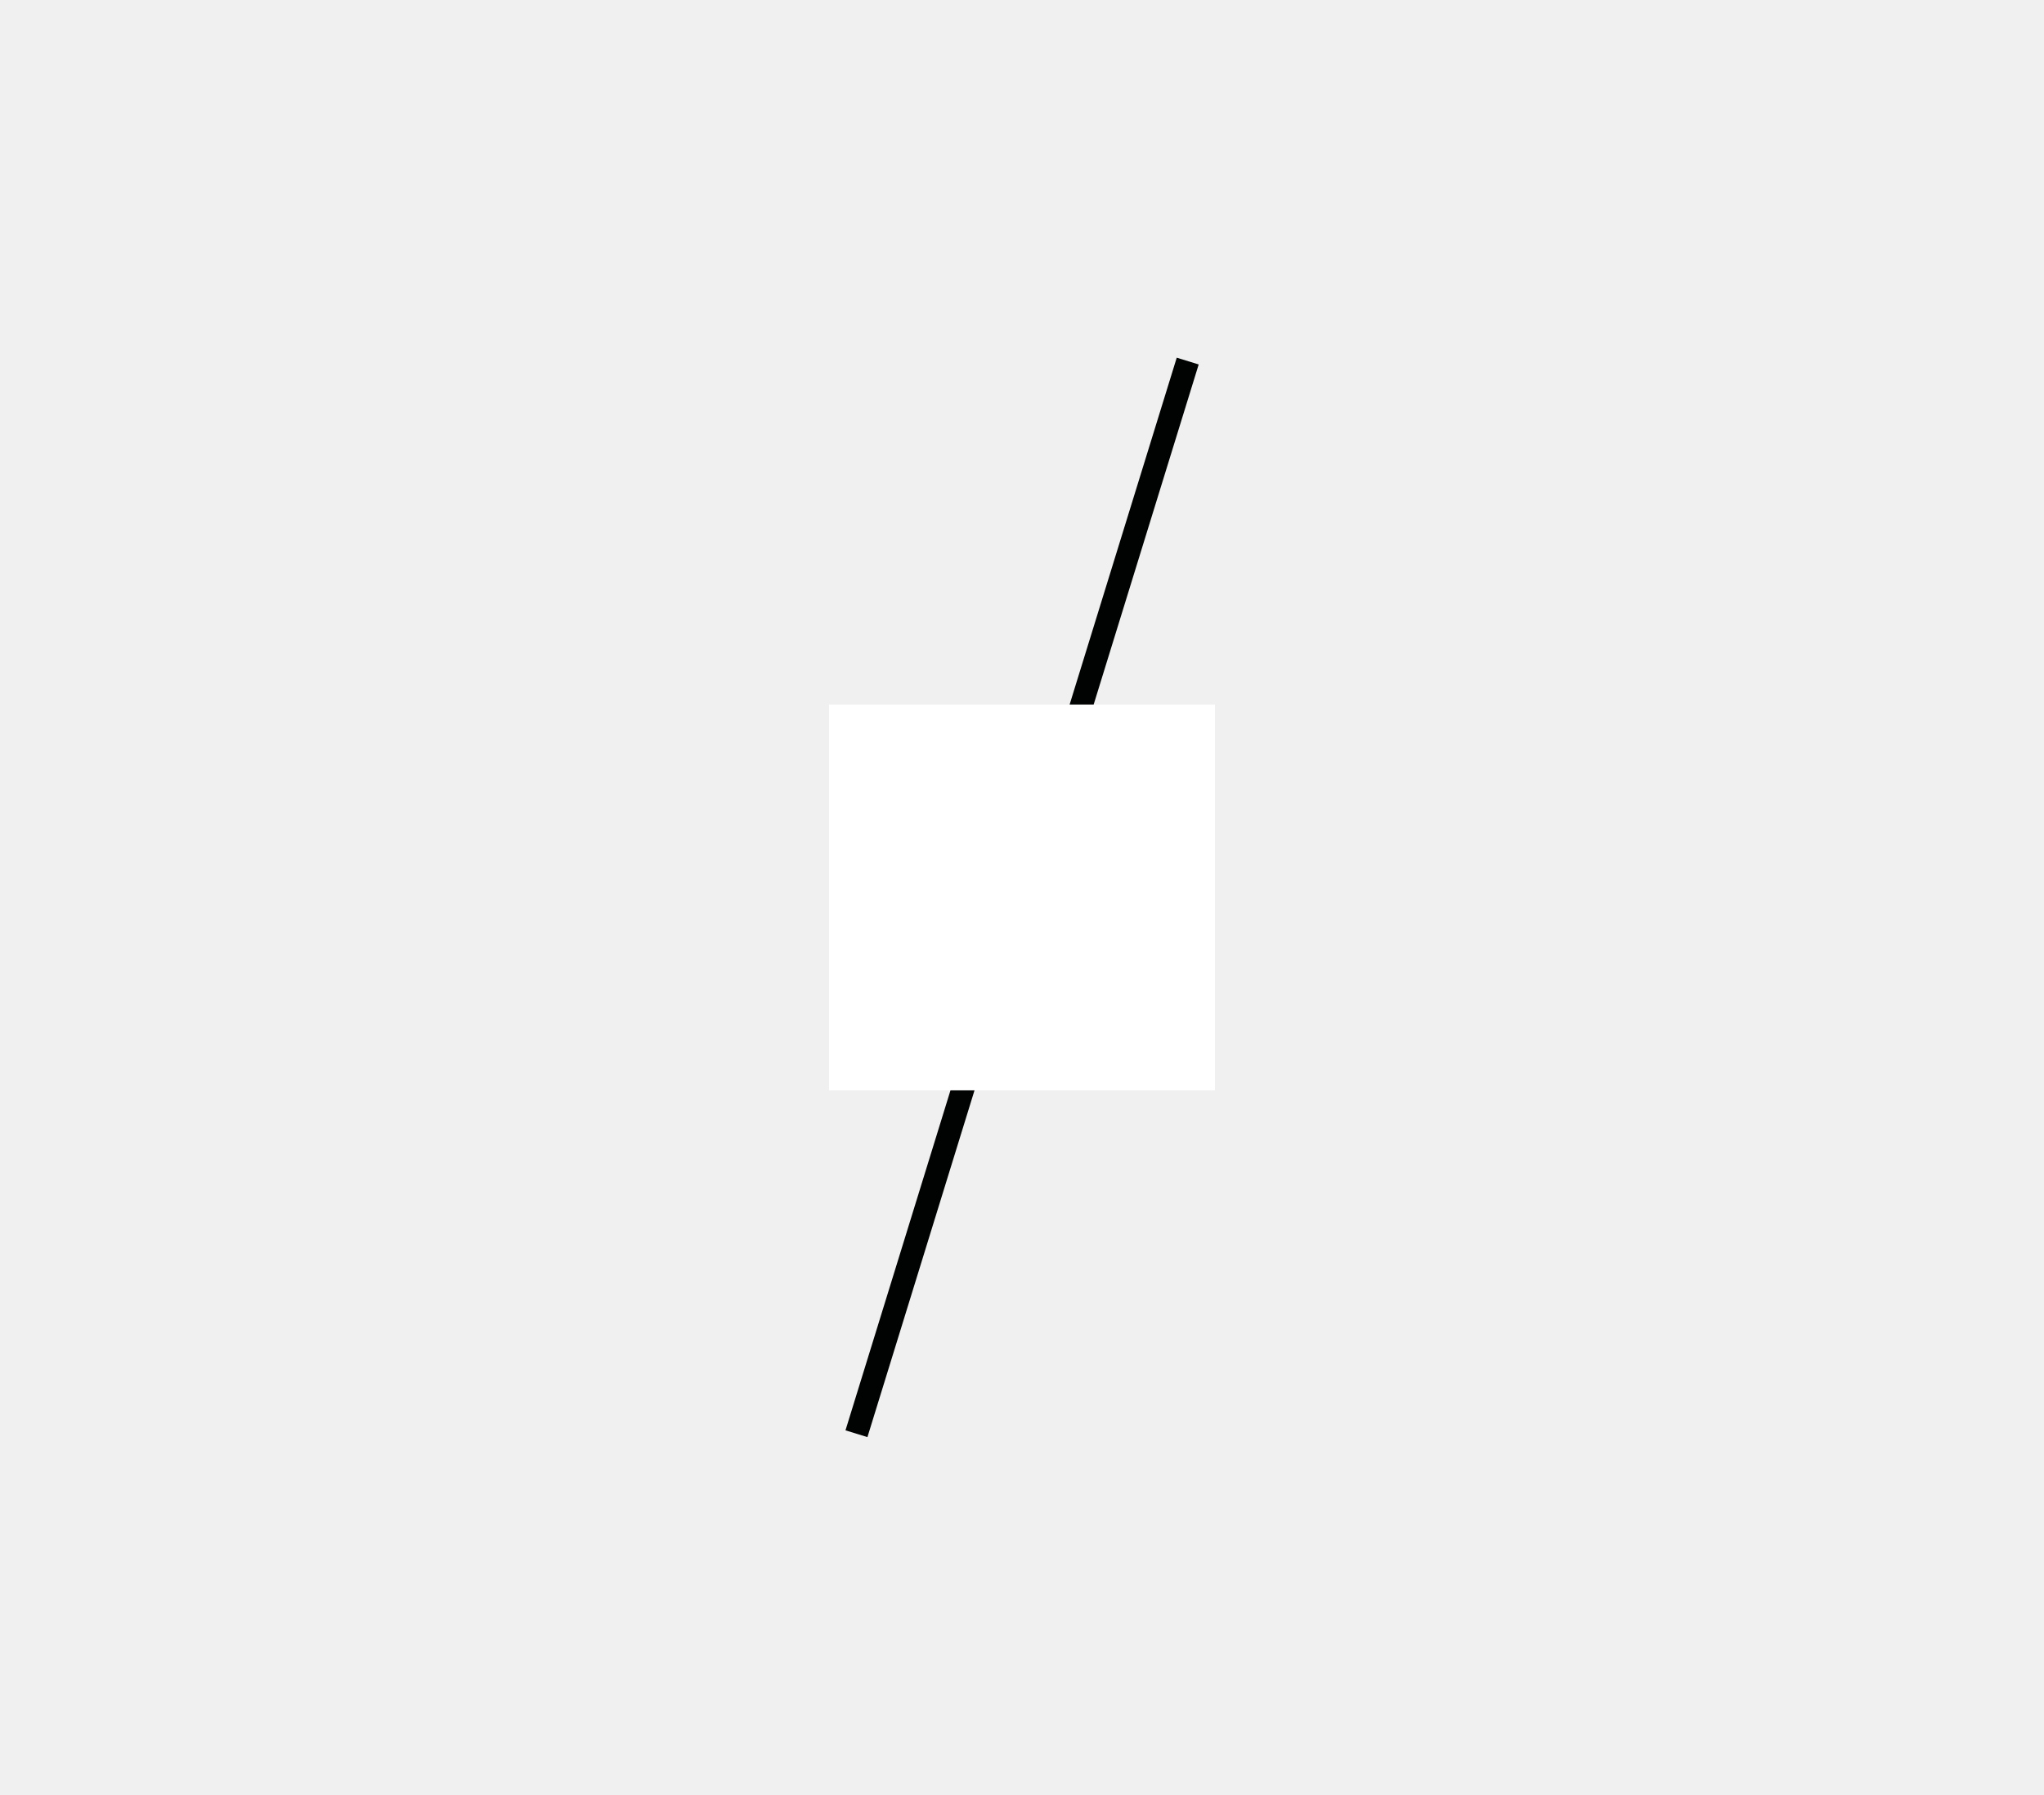
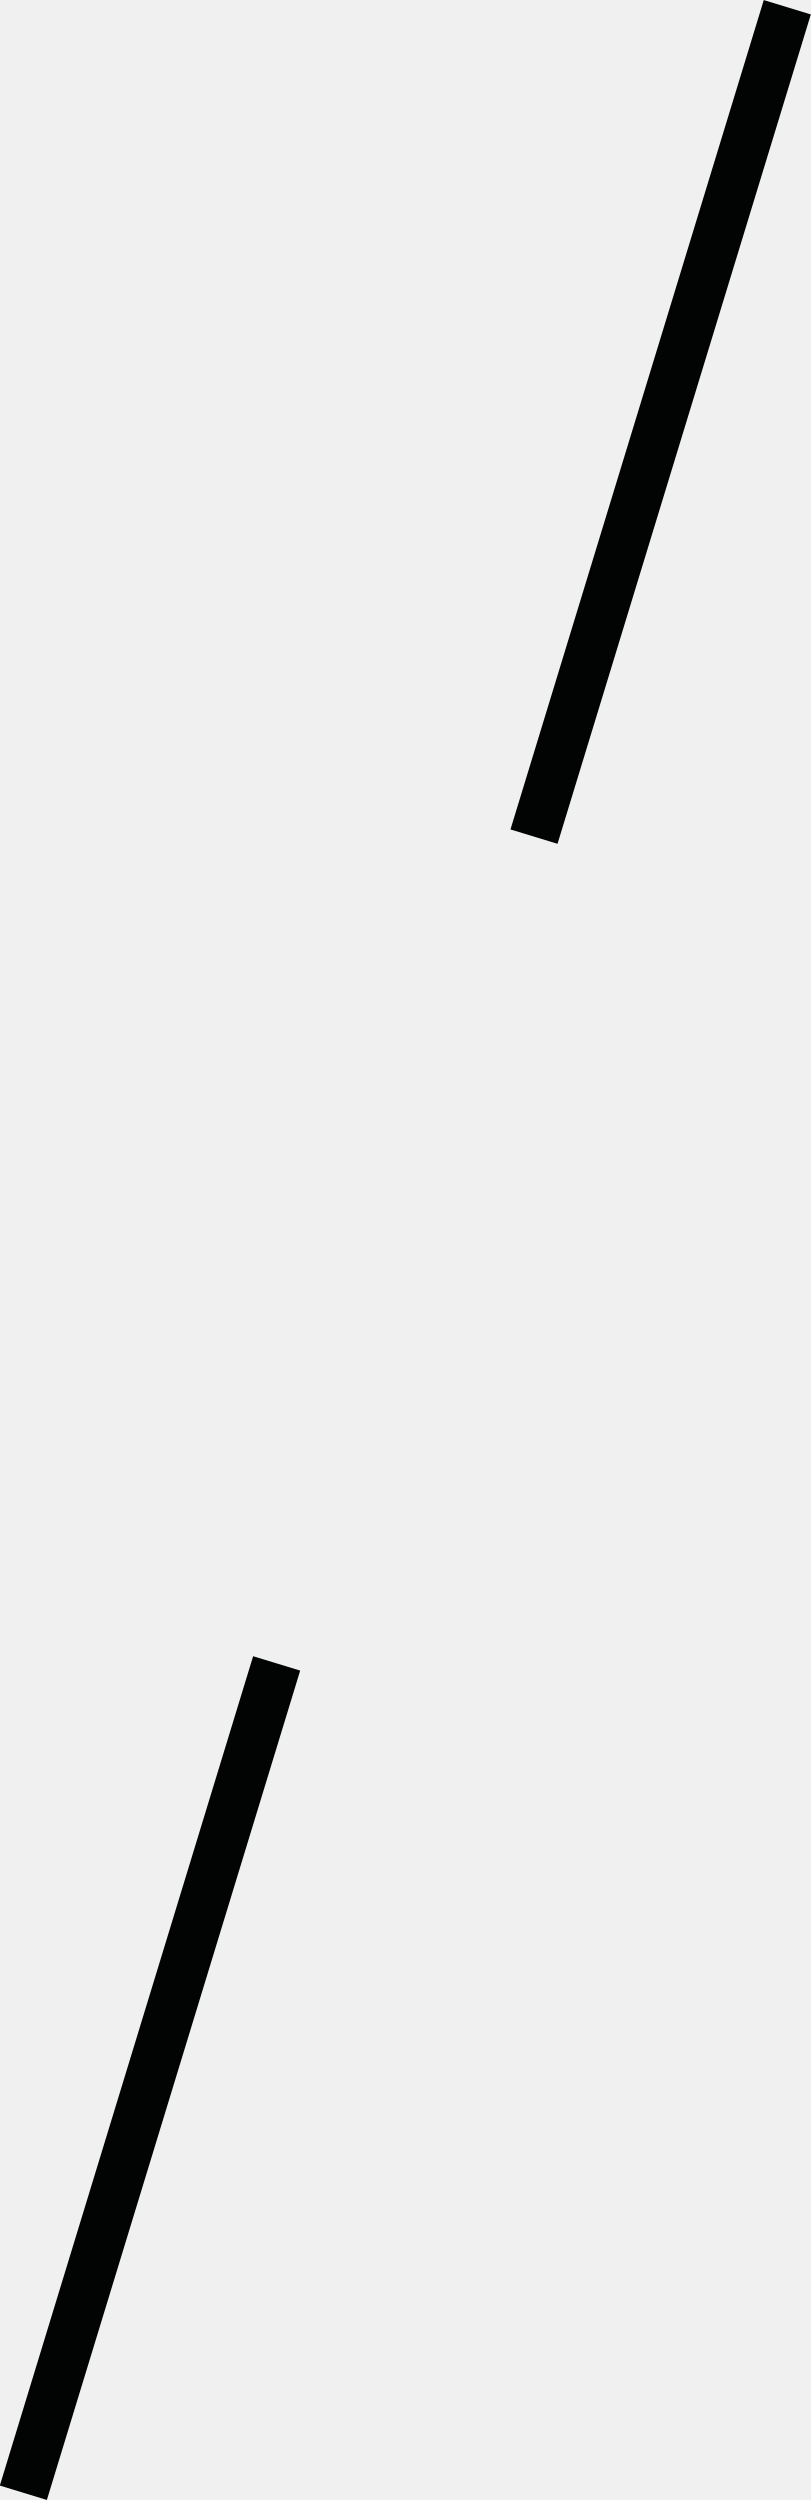
- <svg xmlns="http://www.w3.org/2000/svg" version="1.1" id="Capa_1" x="0px" y="0px" width="89px" height="78.172px" viewBox="0 0 89 78.172" enable-background="new 0 0 89 78.172" xml:space="preserve">
+ <svg xmlns="http://www.w3.org/2000/svg" version="1.1" id="Capa_1" x="0px" y="0px" width="16.477px" height="50.814px" viewBox="0 0 16.477 50.814" enable-background="new 0 0 16.477 50.814" xml:space="preserve">
  <g>
-     <rect x="44.001" y="14.639" transform="matrix(0.9555 0.295 -0.295 0.9555 13.5132 -11.3897)" fill="#010202" width="1" height="48.893" />
-     <rect x="36.099" y="30.685" fill="#FFFFFF" width="16.803" height="16.803" />
+     <rect x="2.549" y="33.425" transform="matrix(0.9564 0.2921 -0.2921 0.9564 12.4705 0.9514)" fill="#020303" width="1" height="17.626" />
+     <rect x="12.928" y="-0.237" transform="matrix(0.9564 0.2921 -0.2921 0.9564 3.0905 -3.5482)" fill="#020303" width="1" height="17.626" />
  </g>
</svg>
